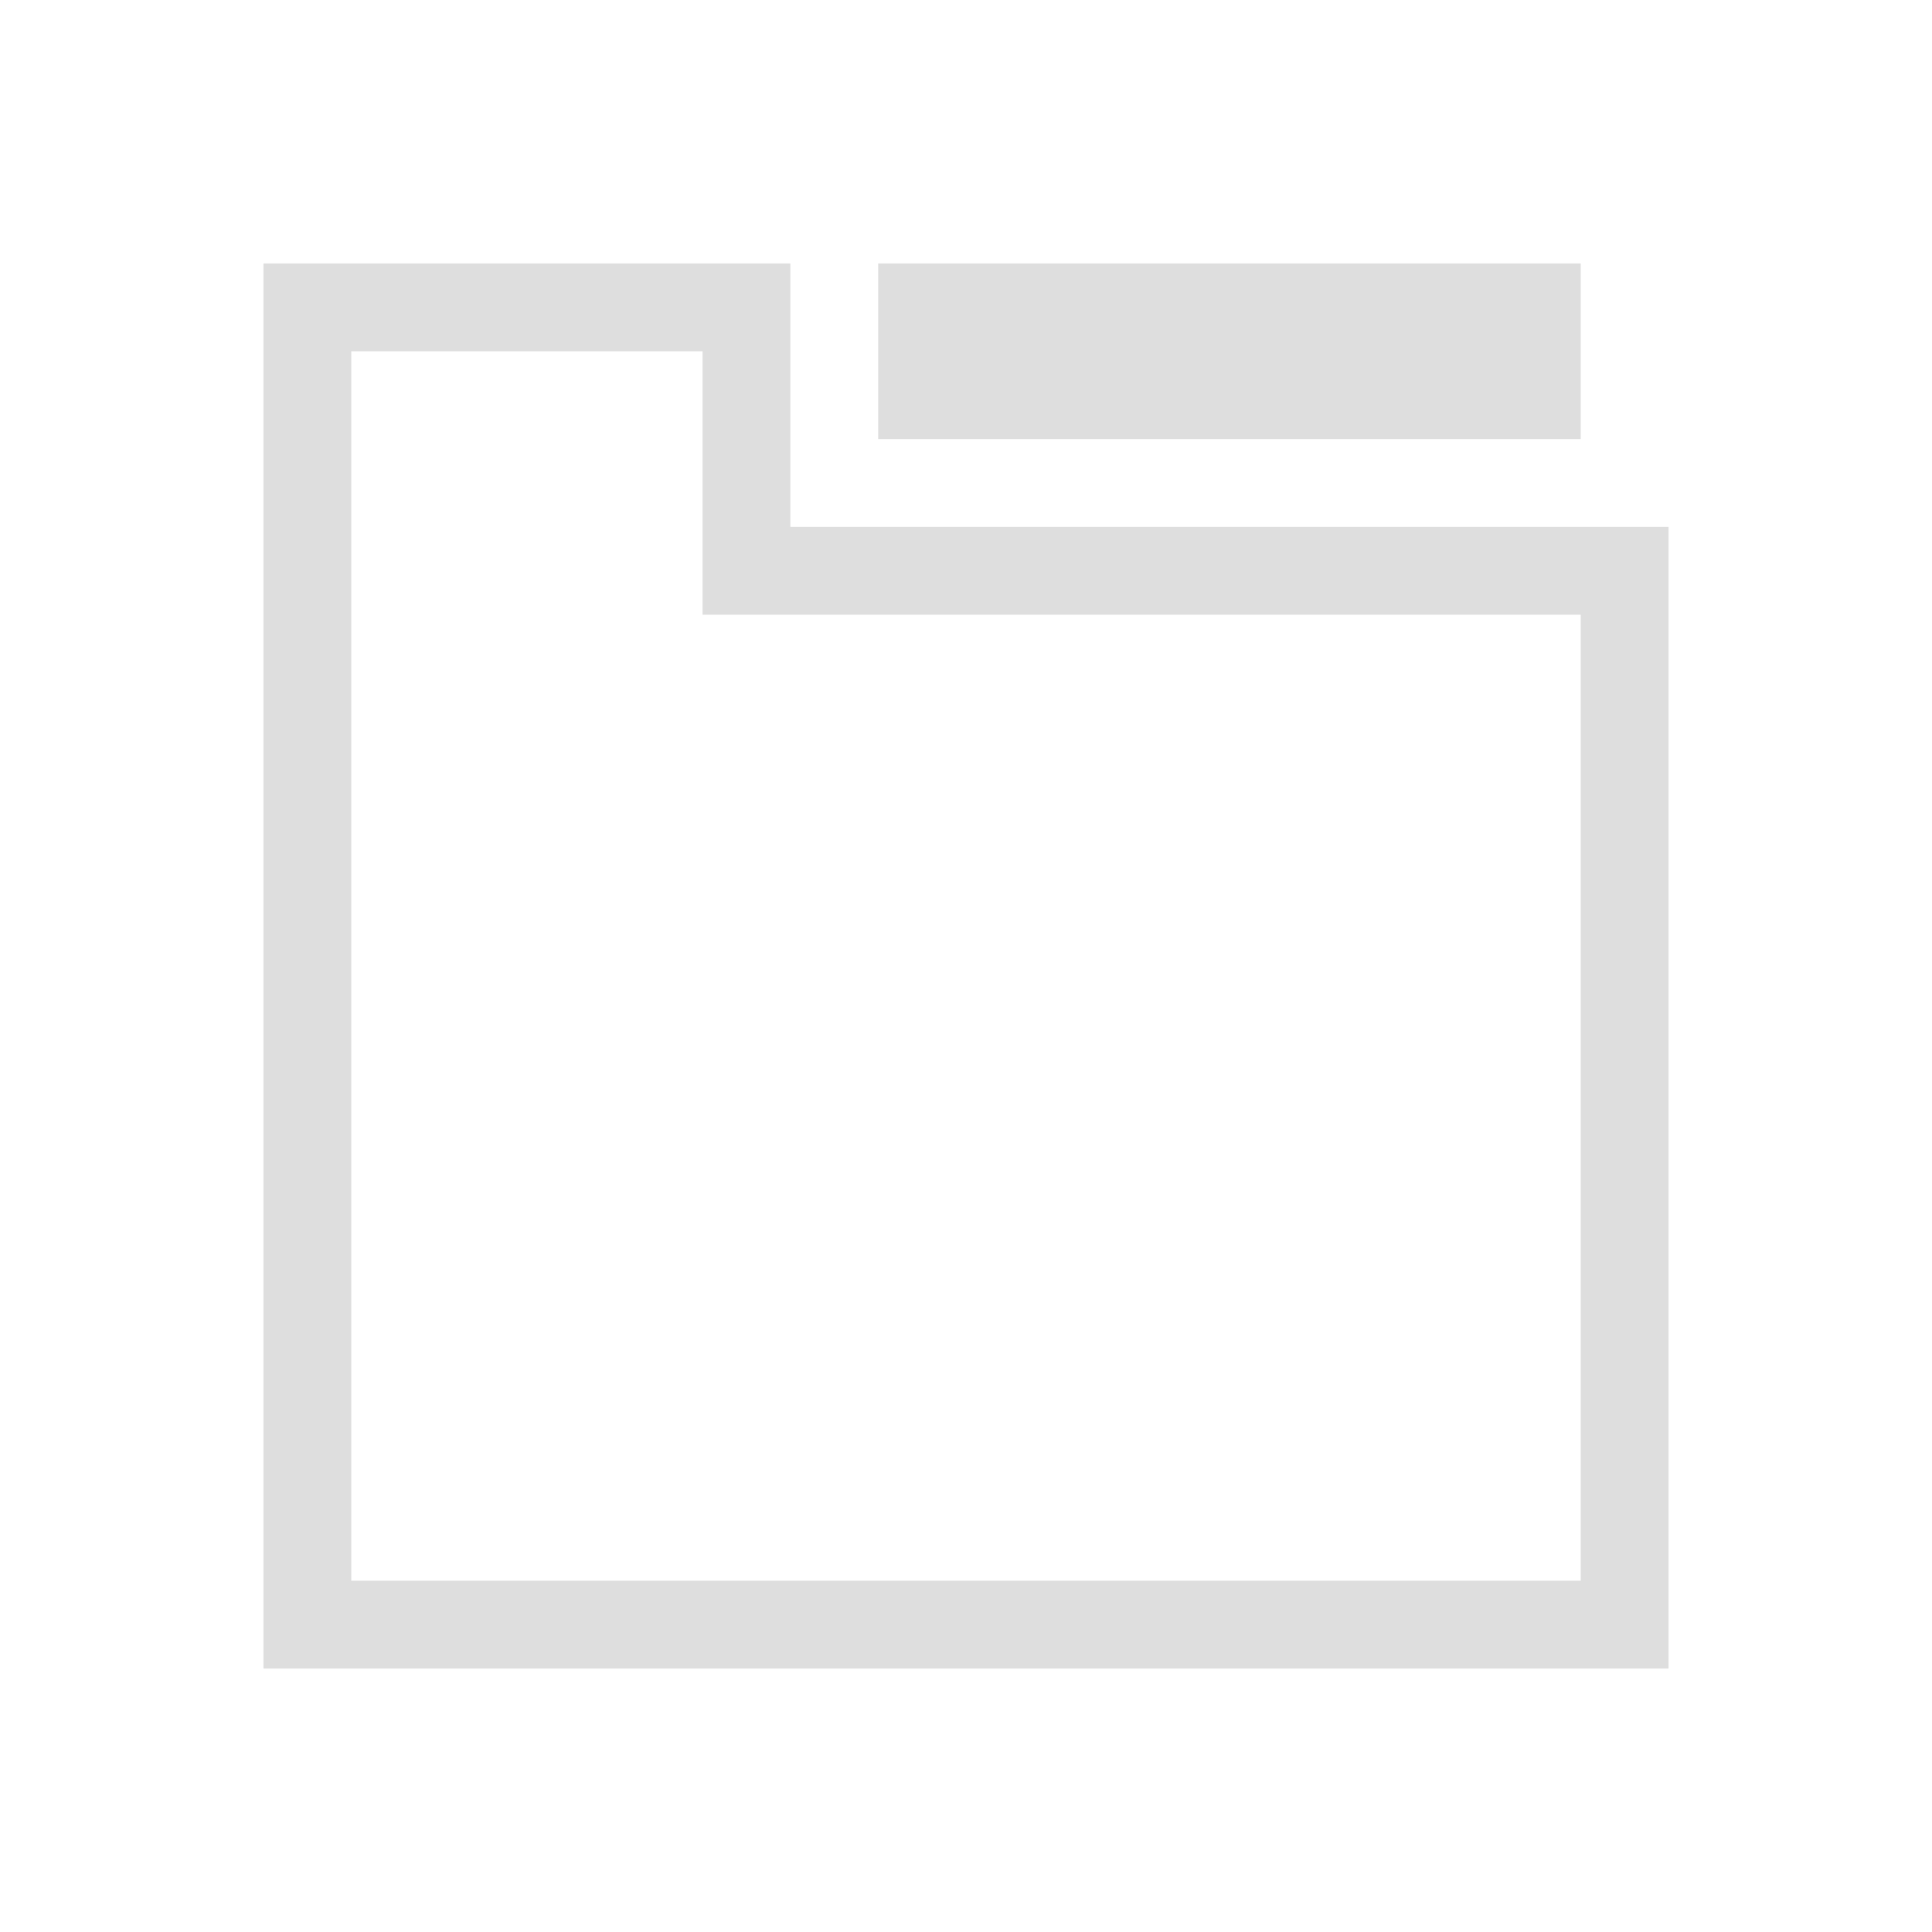
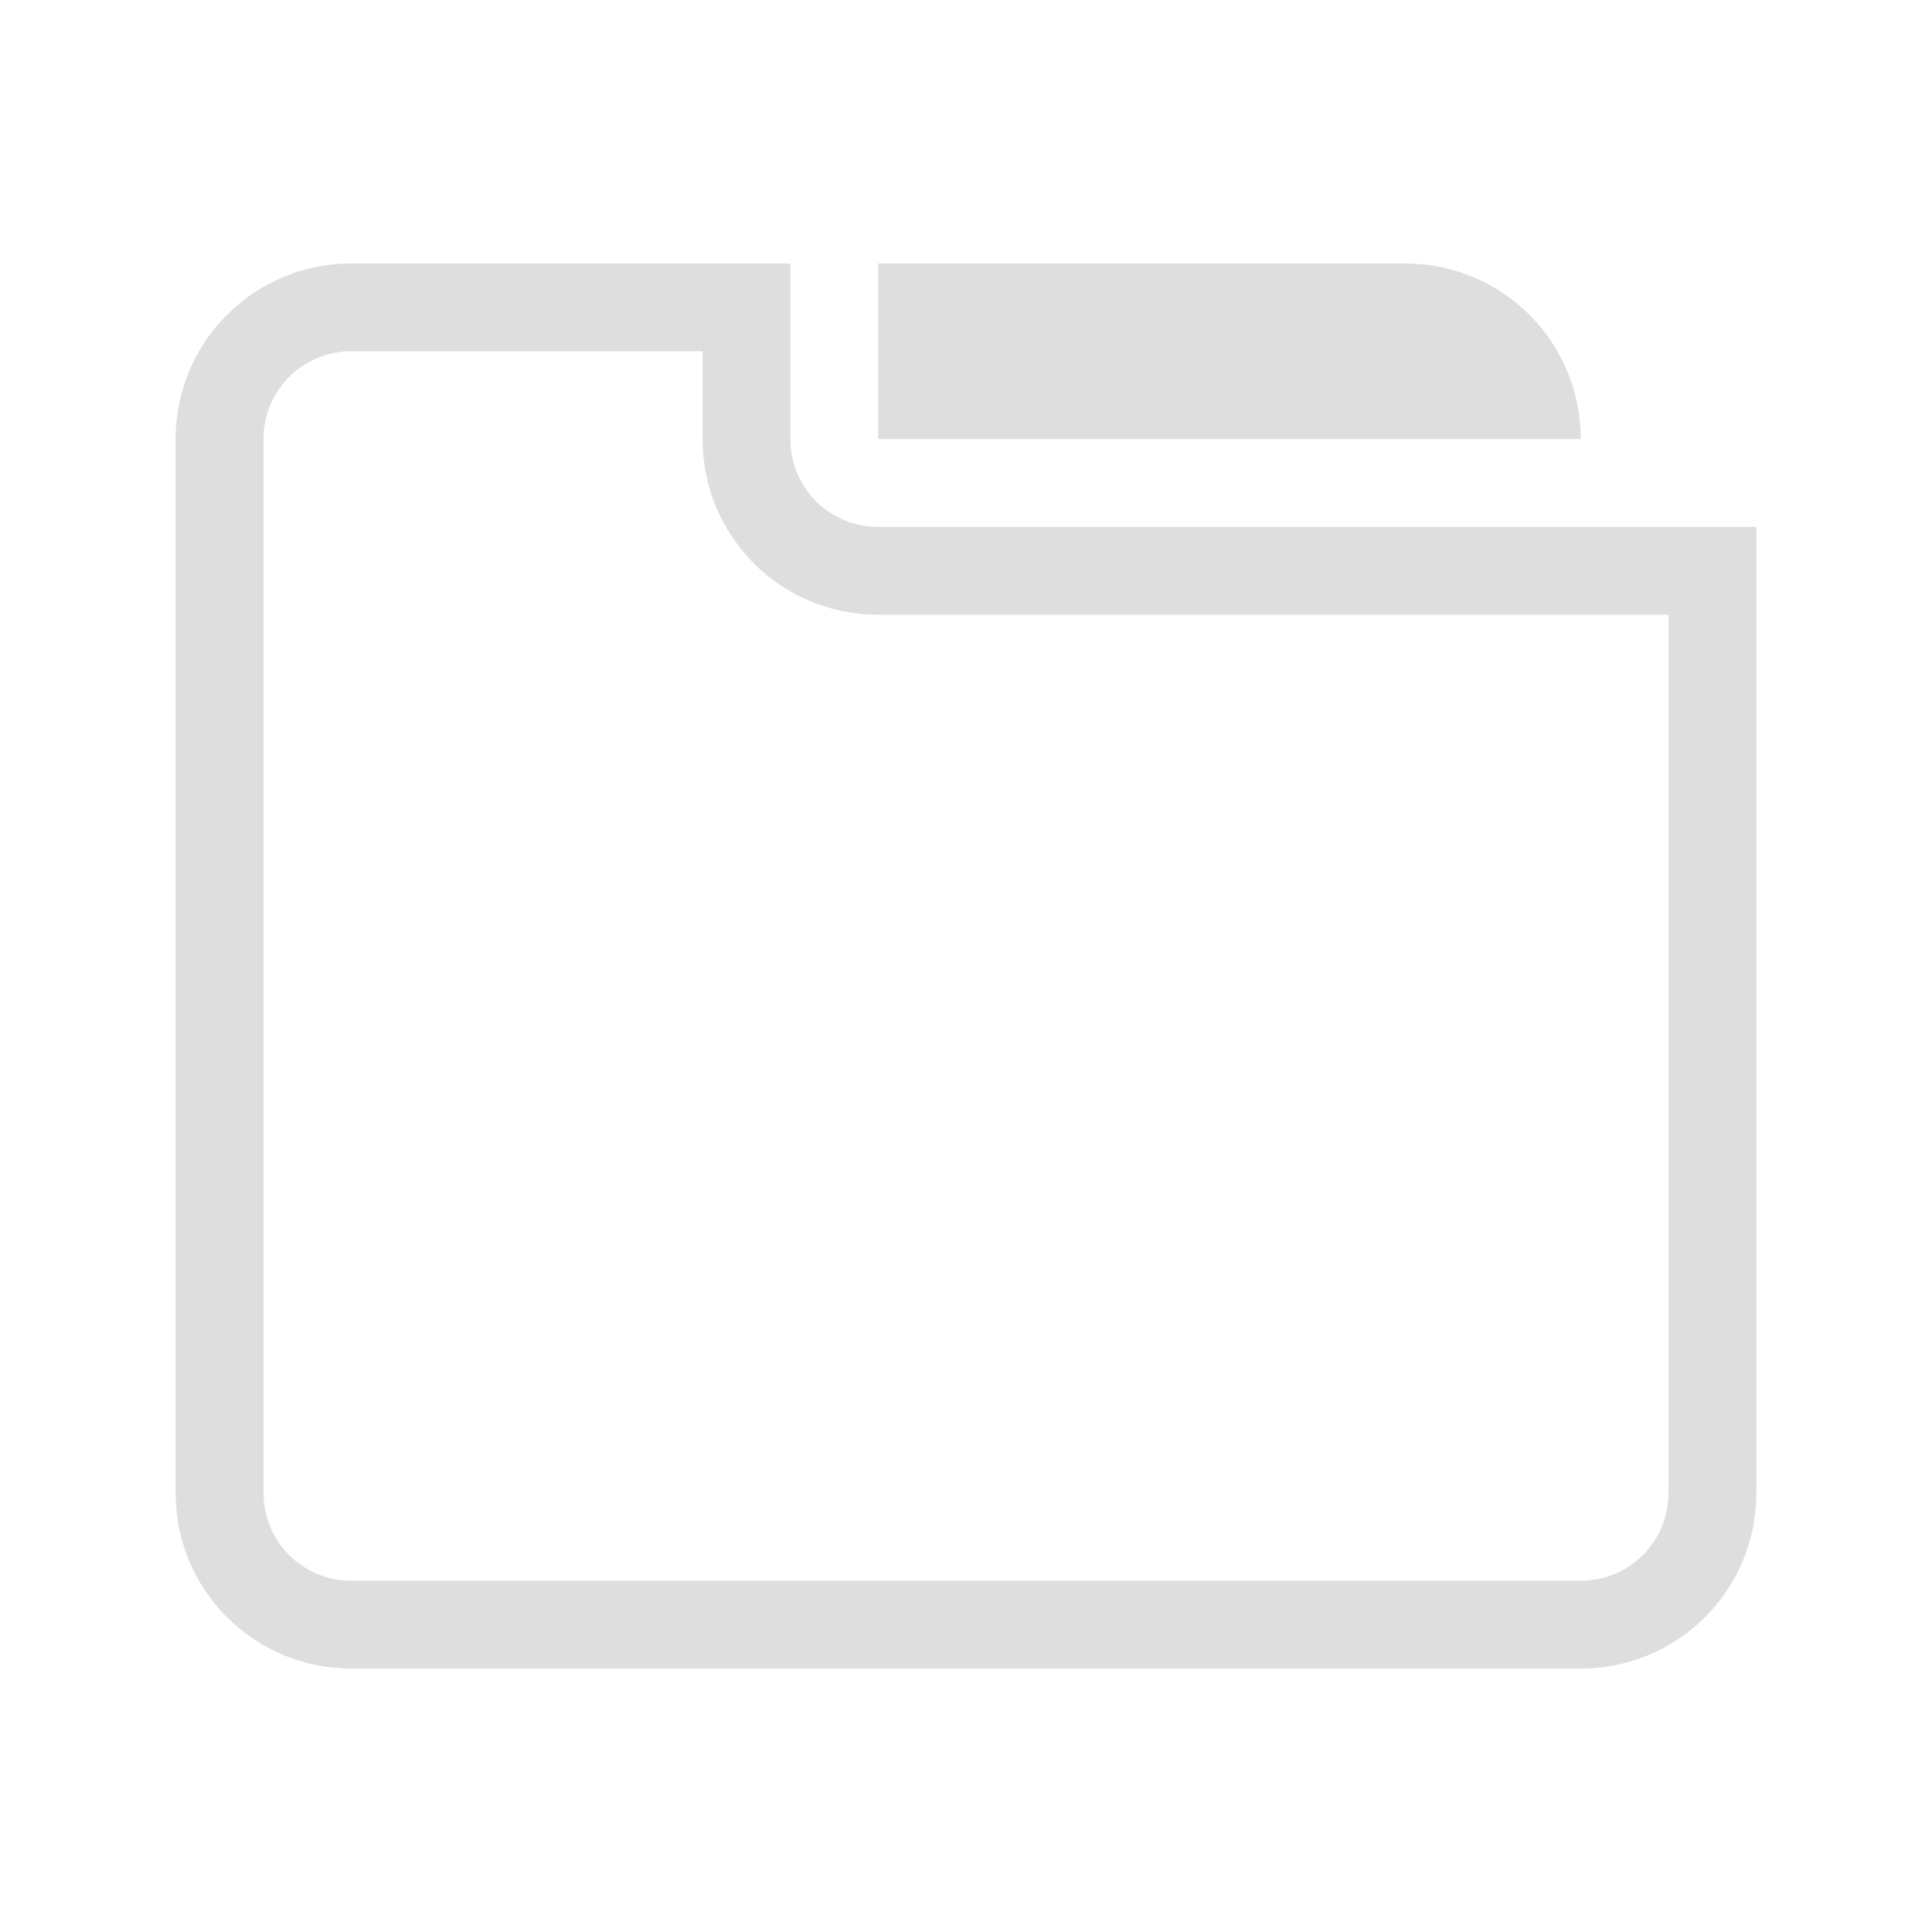
- <svg xmlns="http://www.w3.org/2000/svg" viewBox="0 0 22 22">
-   <defs id="defs3051">
-     <style type="text/css" id="current-color-scheme">
-       .ColorScheme-Text {
+ <svg xmlns="http://www.w3.org/2000/svg" version="1.1" viewBox="0 0 22 22">
+   <defs>
+     <style id="current-color-scheme" type="text/css">.ColorScheme-Text {
        color:#dedede;
-       }
-       </style>
+       }</style>
  </defs>
-   <path style="fill:currentColor;fill-opacity:1;stroke:none" d="m3 3v1 14 1h16v-1-12h-1-2-7v-1-2h-1-4m6 0v2h8v-2zm-6 1h4v3h8 2v11h-14z" class="ColorScheme-Text" />
+   <path class="ColorScheme-Text" d="m4 3c-1.108 0-2 0.892-2 2v12c0 1.108 0.892 2 2 2h14c1.108 0 2-0.892 2-2v-11h-10c-0.554 0-1-0.446-1-1v-2h-5zm6 0v2h8c0-1.108-0.892-2-2-2h-6zm-6 1h4v1c0 1.108 0.892 2 2 2h9v10c0 0.554-0.446 1-1 1h-14c-0.554 0-1-0.446-1-1v-12c0-0.554 0.446-1 1-1z" fill="currentColor" />
</svg>
